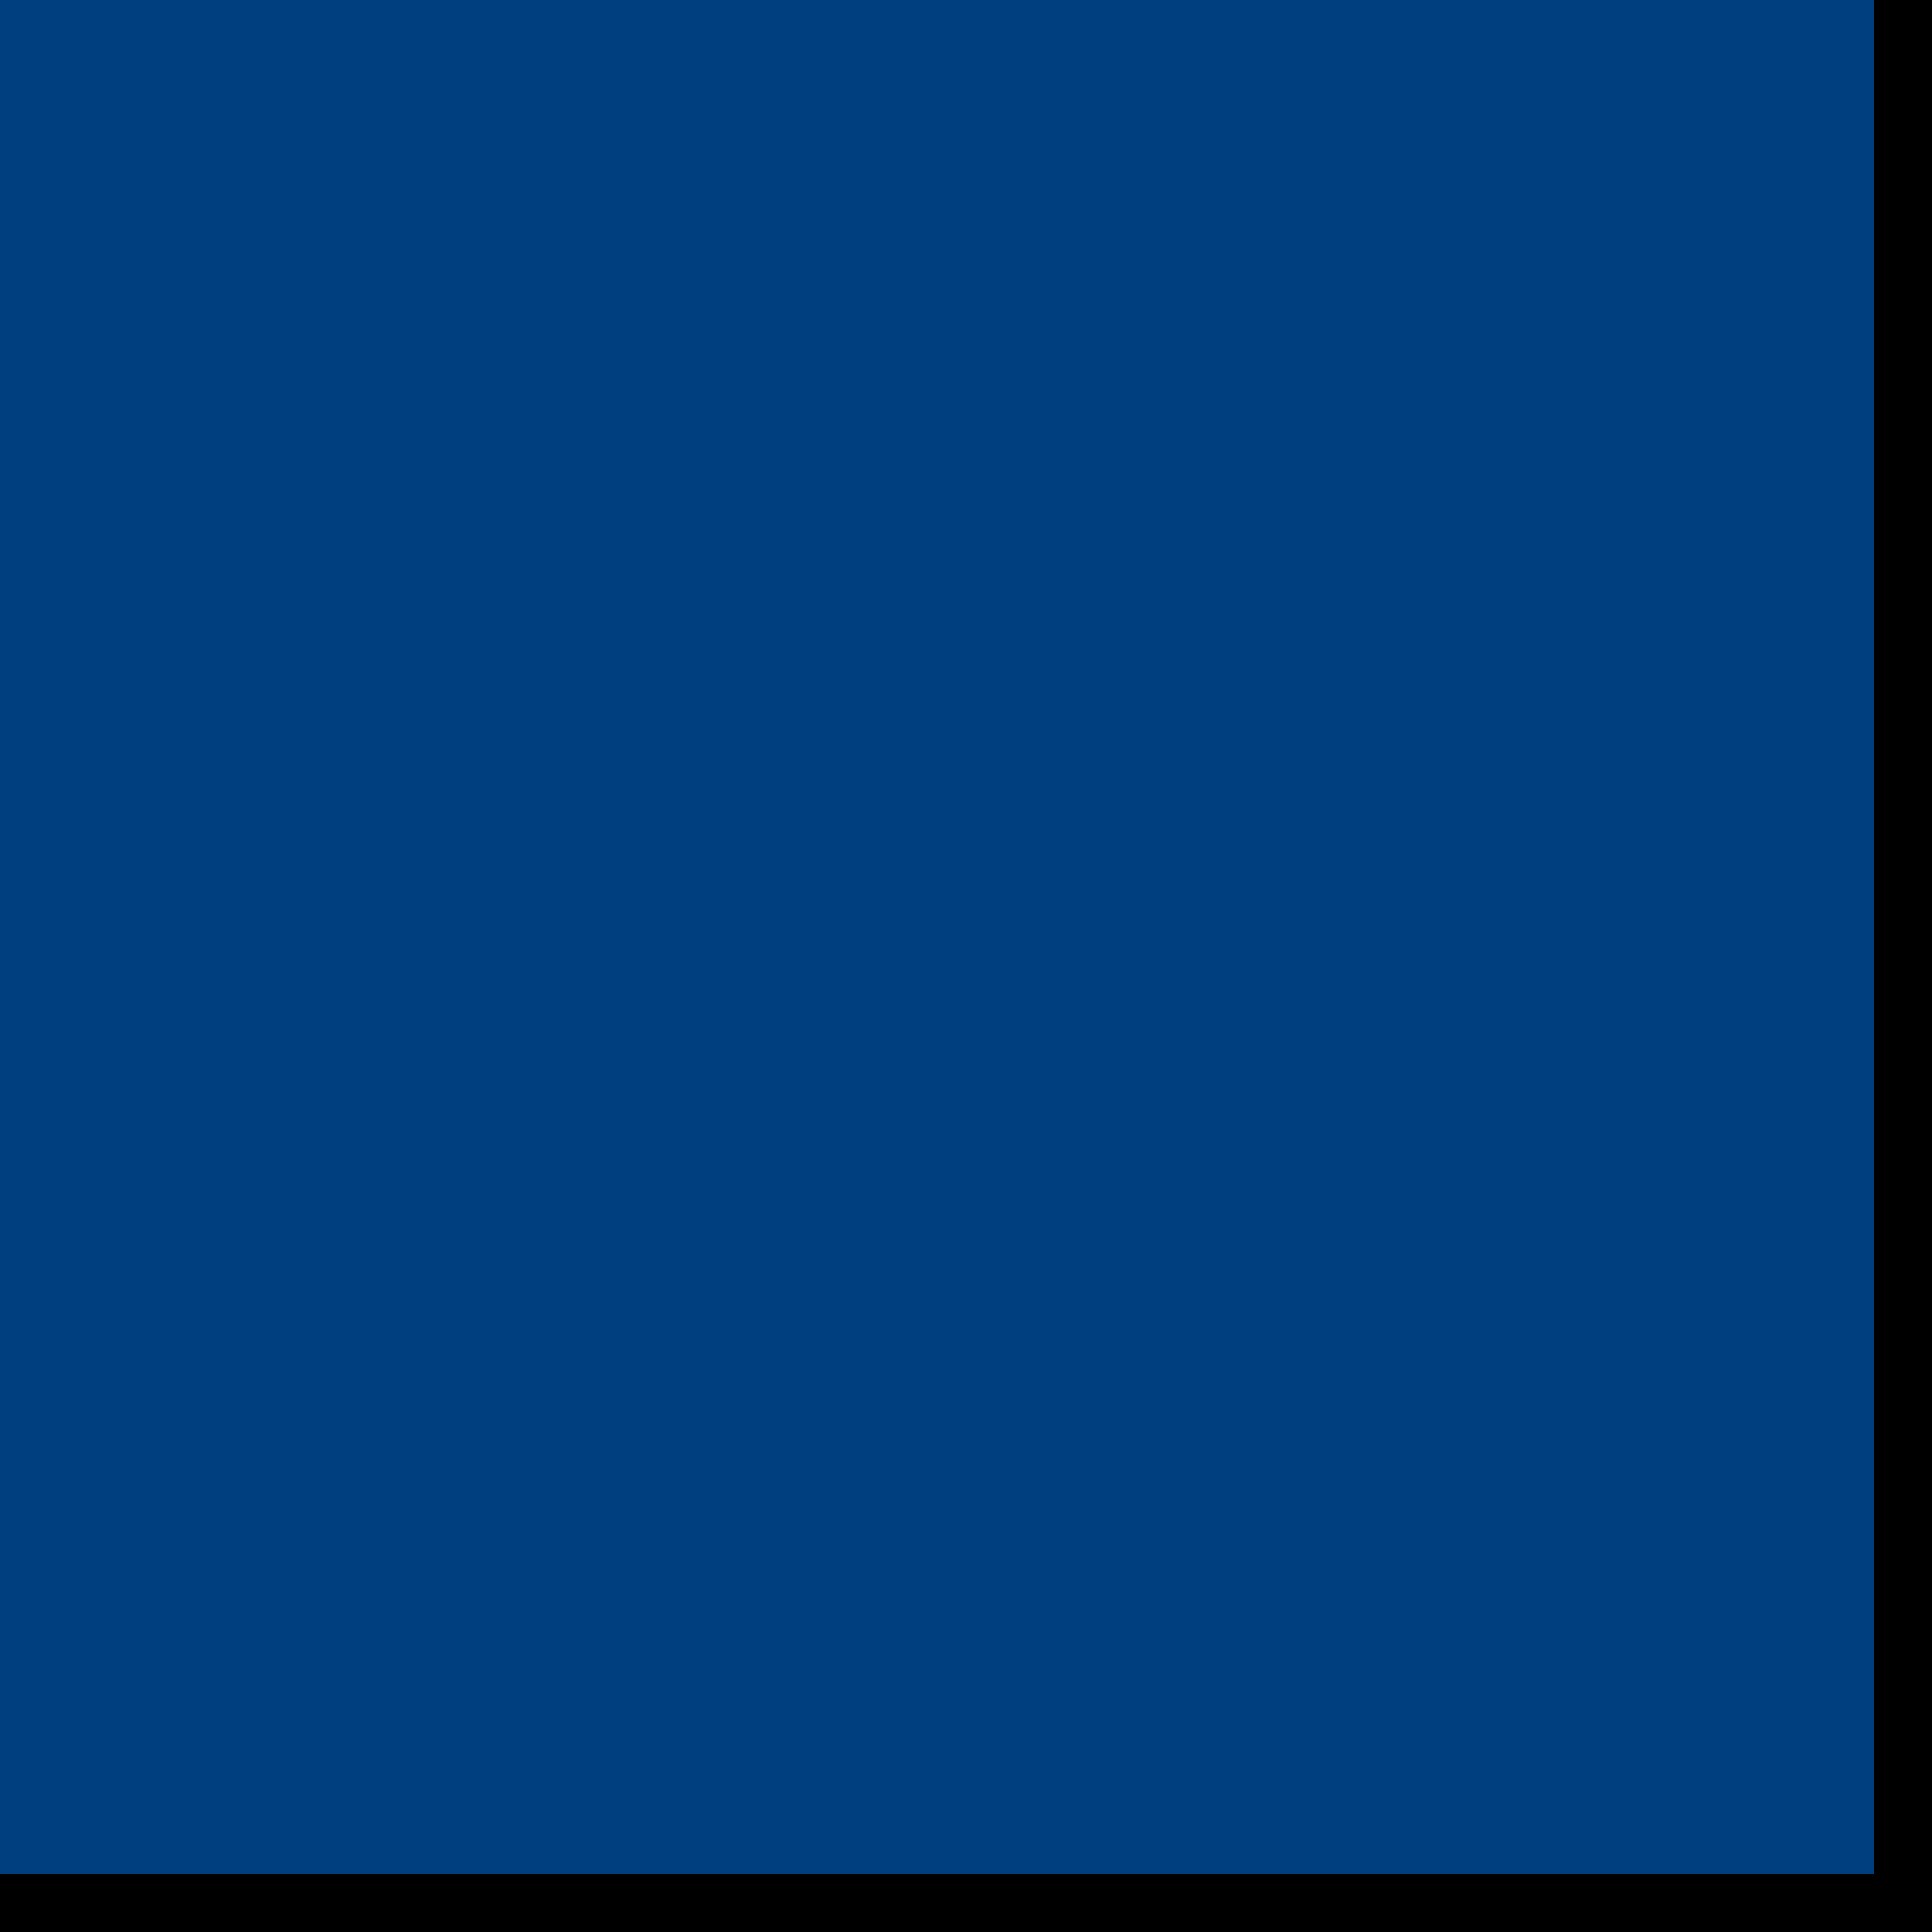
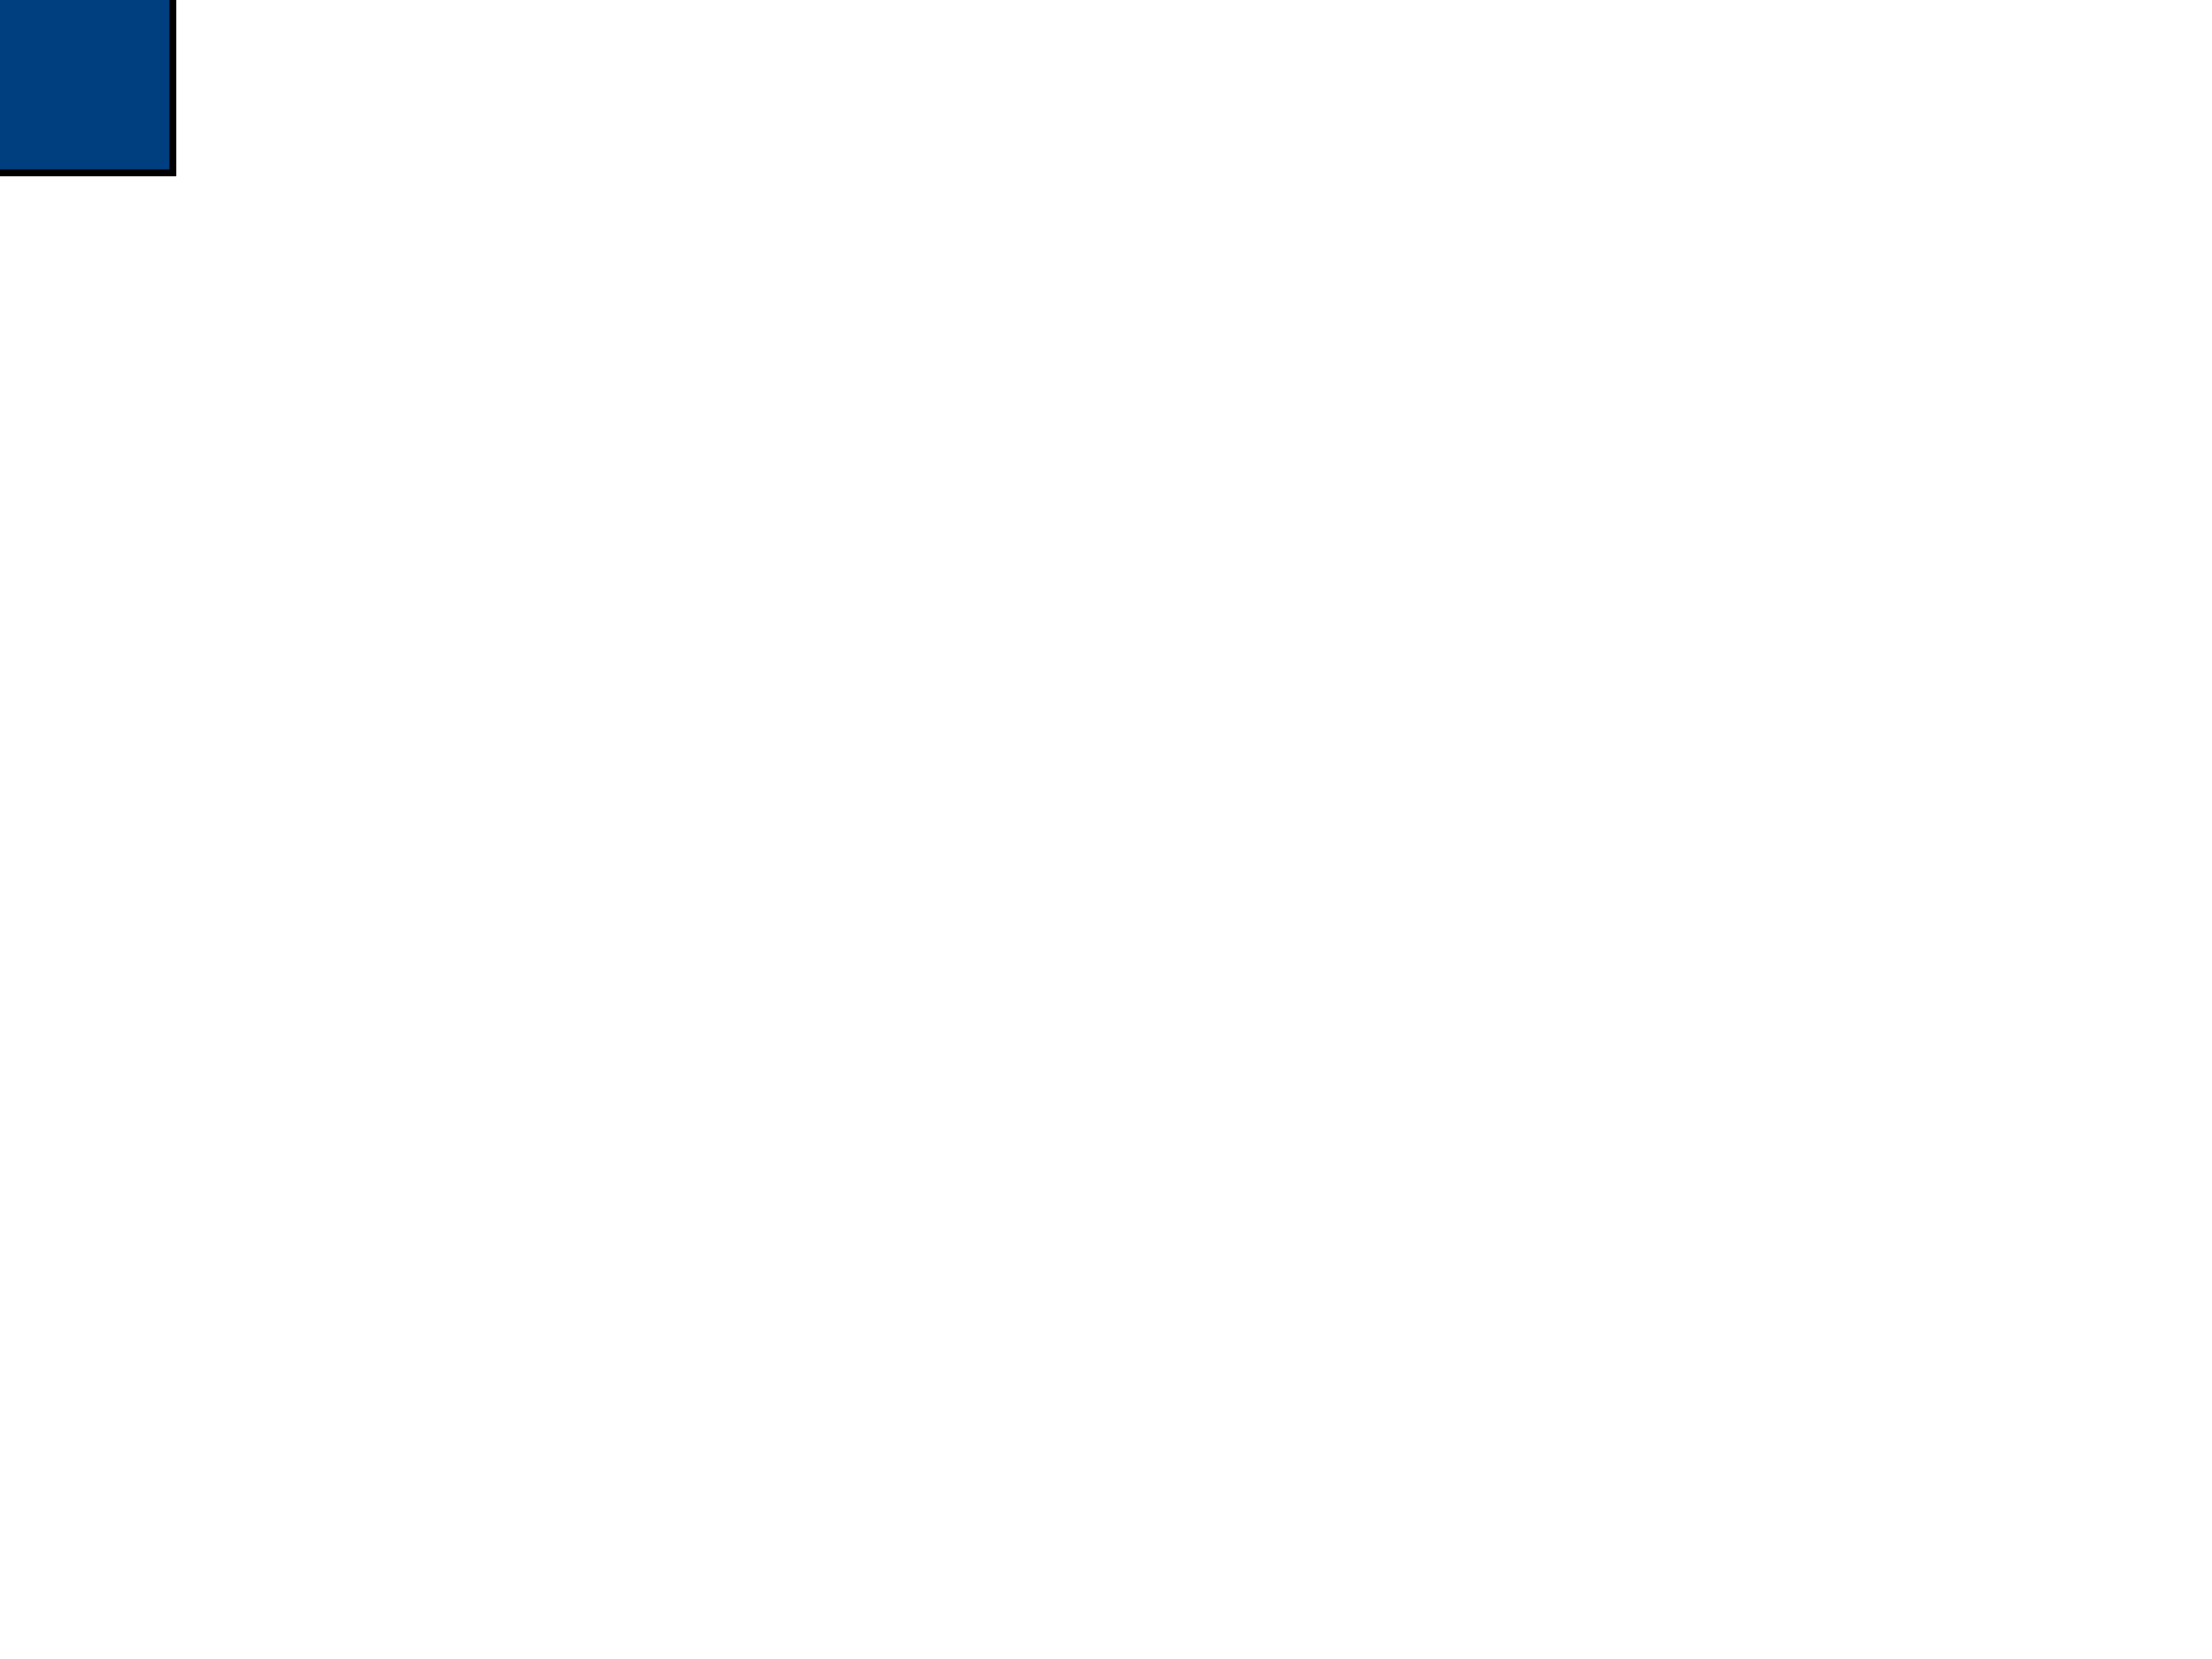
- <svg xmlns="http://www.w3.org/2000/svg" width="50" height="50">
+ <svg xmlns="http://www.w3.org/2000/svg" width="640" height="480">
  <g>
-     <rect stroke="#000000" id="svg_3" fill="#003f7f" width="50" height="50" stroke-width="3" stroke-dasharray="0,50,50,0,50,50" />
-     <line fill="none" stroke="#000000" stroke-width="3" stroke-dasharray="0,50,50,0,50,50" stroke-linejoin="null" stroke-linecap="null" x1="51.494" y1="50.003" x2="51.523" y2="50.482" id="svg_2" />
-     <line fill="none" stroke="#000000" stroke-width="3" stroke-dasharray="0,50,50,0,50,50" stroke-linejoin="null" stroke-linecap="null" x1="50.045" y1="51.456" x2="50.575" y2="51.057" id="svg_4" />
-     <line fill="none" stroke-width="3" stroke-dasharray="0,50,50,0,50,50" stroke-linejoin="null" stroke-linecap="null" x1="50.305" y1="50.135" x2="50.781" y2="50.25" id="svg_5" stroke="#000000" />
-     <rect fill="#000000" stroke="#000000" stroke-width="3" stroke-dasharray="0,50,50,0,50,50" stroke-linejoin="null" stroke-linecap="null" x="50" y="50" width="1.5" height="1.5" id="svg_7" />
+     <rect stroke-dasharray="0,50,52,0,48,50" stroke="#000000" id="svg_2" height="50" width="50" stroke-width="2" fill="#003f7f" />
  </g>
</svg>
